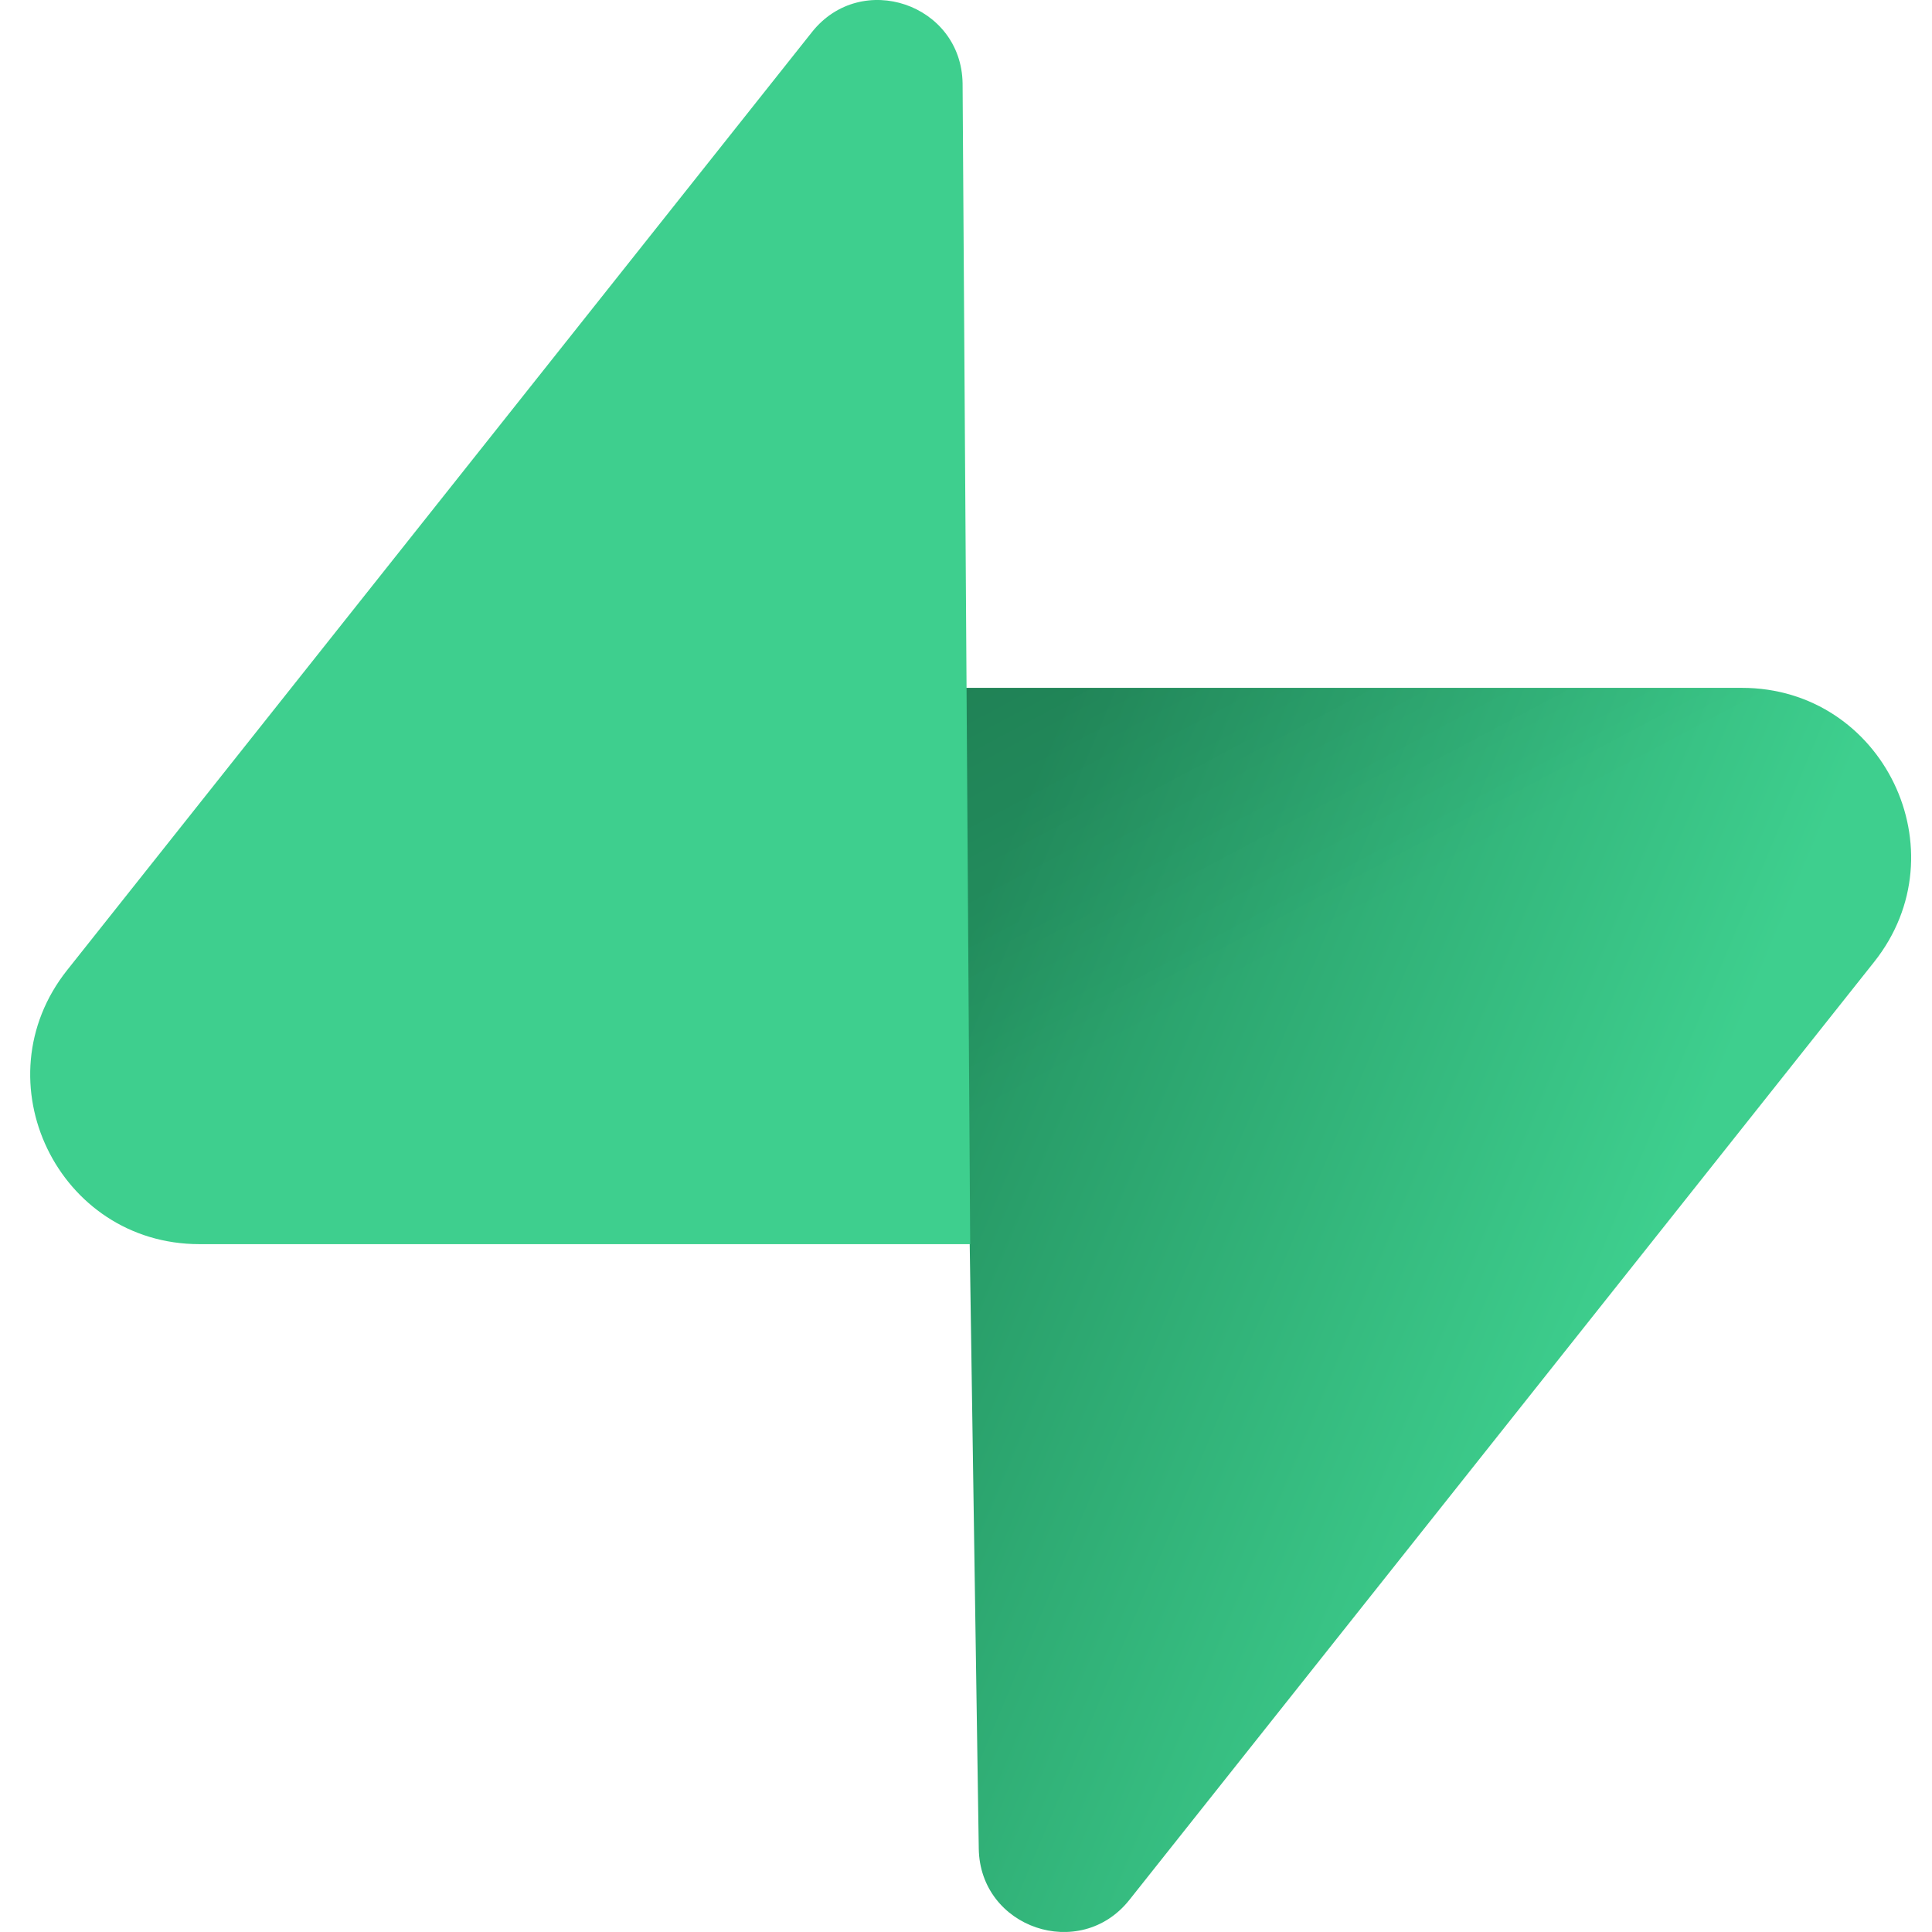
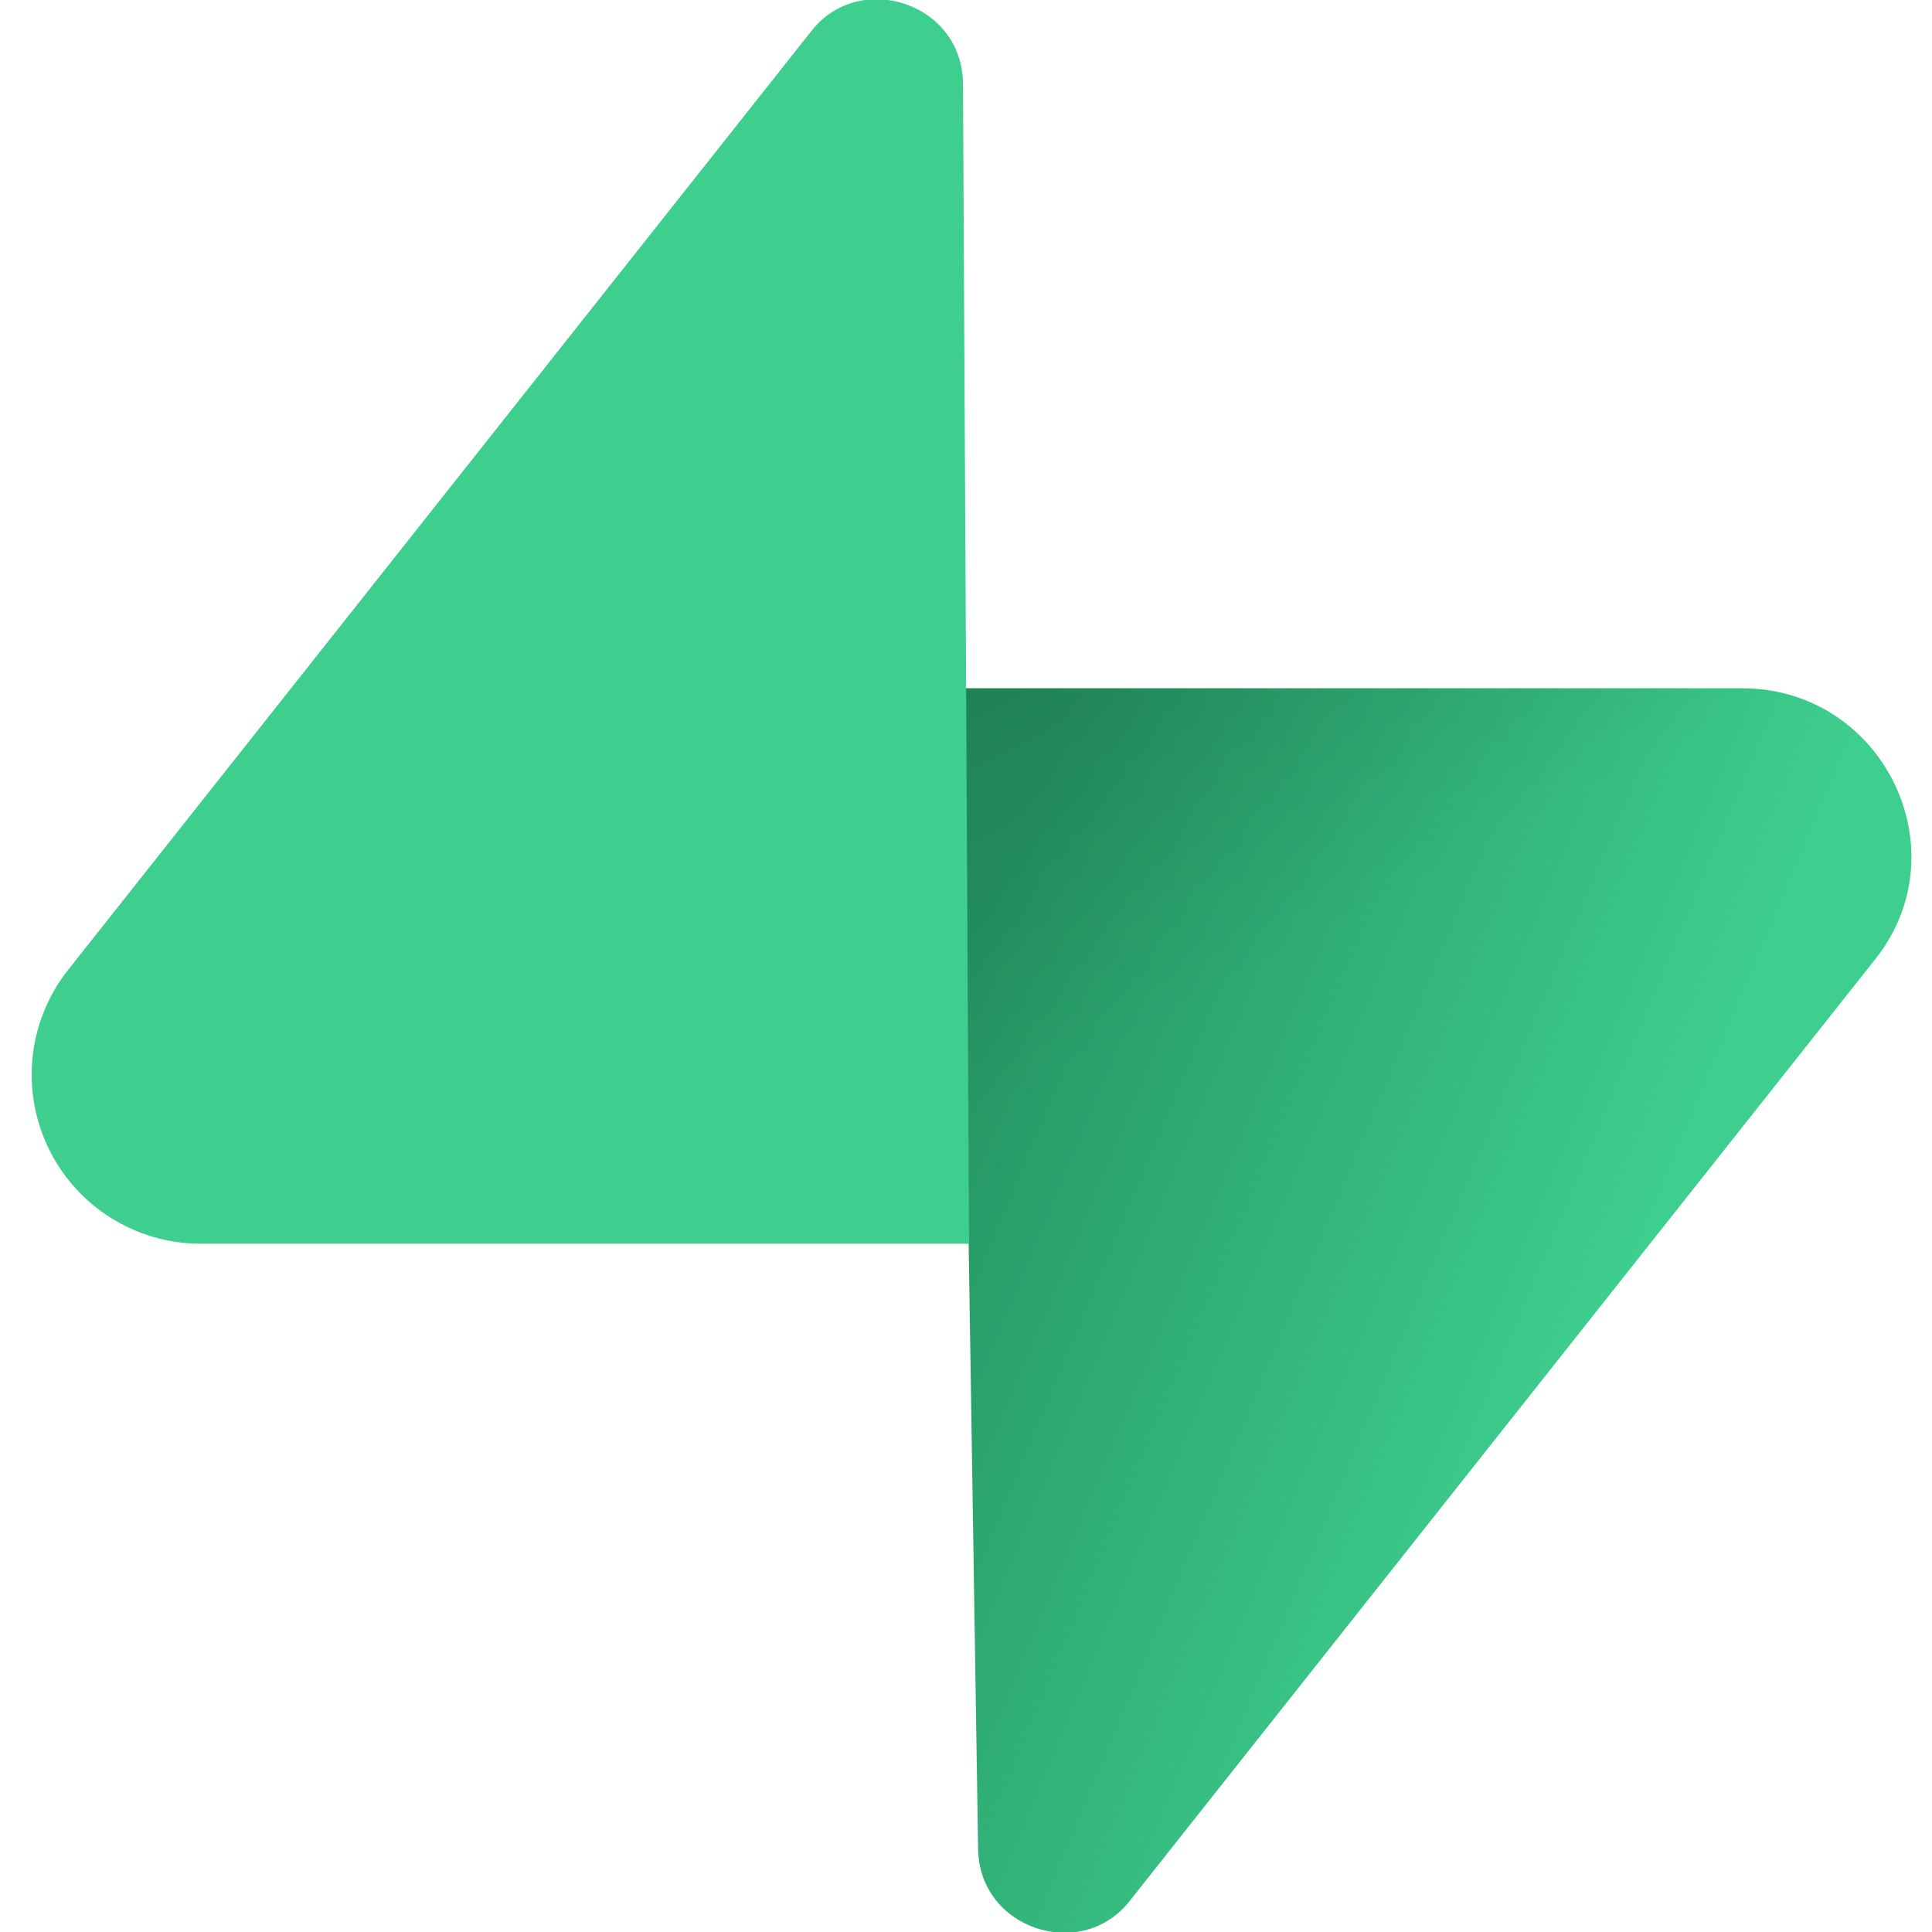
- <svg xmlns="http://www.w3.org/2000/svg" width="64" height="64" viewBox="0 0 64 64" version="1.1" id="svg20" style="fill:none">
-   <path d="m 37.412,62.937 c -1.635,2.059 -4.95,0.931 -4.989,-1.698 L 31.847,22.786 h 25.855 c 4.683,0 7.295,5.409 4.383,9.077 z" id="path2" style="fill:url(#paint0_linear);stroke-width:0.572" />
-   <path d="m 37.412,62.937 c -1.635,2.059 -4.95,0.931 -4.989,-1.698 L 31.847,22.786 h 25.855 c 4.683,0 7.295,5.409 4.383,9.077 z" id="path4" style="fill:url(#paint1_linear);fill-opacity:0.2;stroke-width:0.572" />
-   <path d="m 26.897,1.063 c 1.635,-2.059 4.95,-0.931 4.99,1.698 L 32.139,41.214 H 6.607 c -4.683,0 -7.295,-5.409 -4.383,-9.077 z" id="path6" style="fill:#3ecf8e;stroke-width:0.572" />
-   <defs id="defs18">
-     <linearGradient id="paint0_linear" x1="53.974" y1="54.974" x2="94.163" y2="71.829" gradientUnits="userSpaceOnUse" gradientTransform="matrix(0.5717731,0,0,0.5717733,0.9859008,-0.1207499)">
-       <stop stop-color="#249361" id="stop8" />
-       <stop offset="1" stop-color="#3ECF8E" id="stop10" />
+ <svg xmlns="http://www.w3.org/2000/svg" fill="none" viewBox="0 0 64 64">
+   <path fill="url(#a)" d="M37.4 63c-1.6 2-5 .9-5-1.8l-.6-38.4h25.9c4.7 0 7.3 5.4 4.4 9z" />
+   <path fill="url(#b)" fill-opacity=".2" d="M37.4 63c-1.6 2-5 .9-5-1.8l-.6-38.4h25.9c4.7 0 7.3 5.4 4.4 9z" />
+   <path fill="#3ecf8e" d="M26.9 1c1.6-2 5-.9 5 1.8l.2 38.4H6.6a5.6 5.6 0 0 1-4.4-9z" />
+   <defs>
+     <linearGradient id="a" x1="54" x2="94.2" y1="55" y2="71.8" gradientTransform="matrix(.5718 0 0 .5718 1 -.1)" gradientUnits="userSpaceOnUse">
+       <stop stop-color="#249361" />
+       <stop offset="1" stop-color="#3ECF8E" />
    </linearGradient>
-     <linearGradient id="paint1_linear" x1="36.156" y1="30.578" x2="54.484" y2="65.081" gradientUnits="userSpaceOnUse" gradientTransform="matrix(0.5717731,0,0,0.5717733,0.9859008,-0.1207499)">
-       <stop id="stop13" />
-       <stop offset="1" stop-opacity="0" id="stop15" />
+     <linearGradient id="b" x1="36.2" x2="54.5" y1="30.6" y2="65.1" gradientTransform="matrix(.5718 0 0 .5718 1 -.1)" gradientUnits="userSpaceOnUse">
+       <stop />
+       <stop offset="1" stop-opacity="0" />
    </linearGradient>
  </defs>
</svg>
